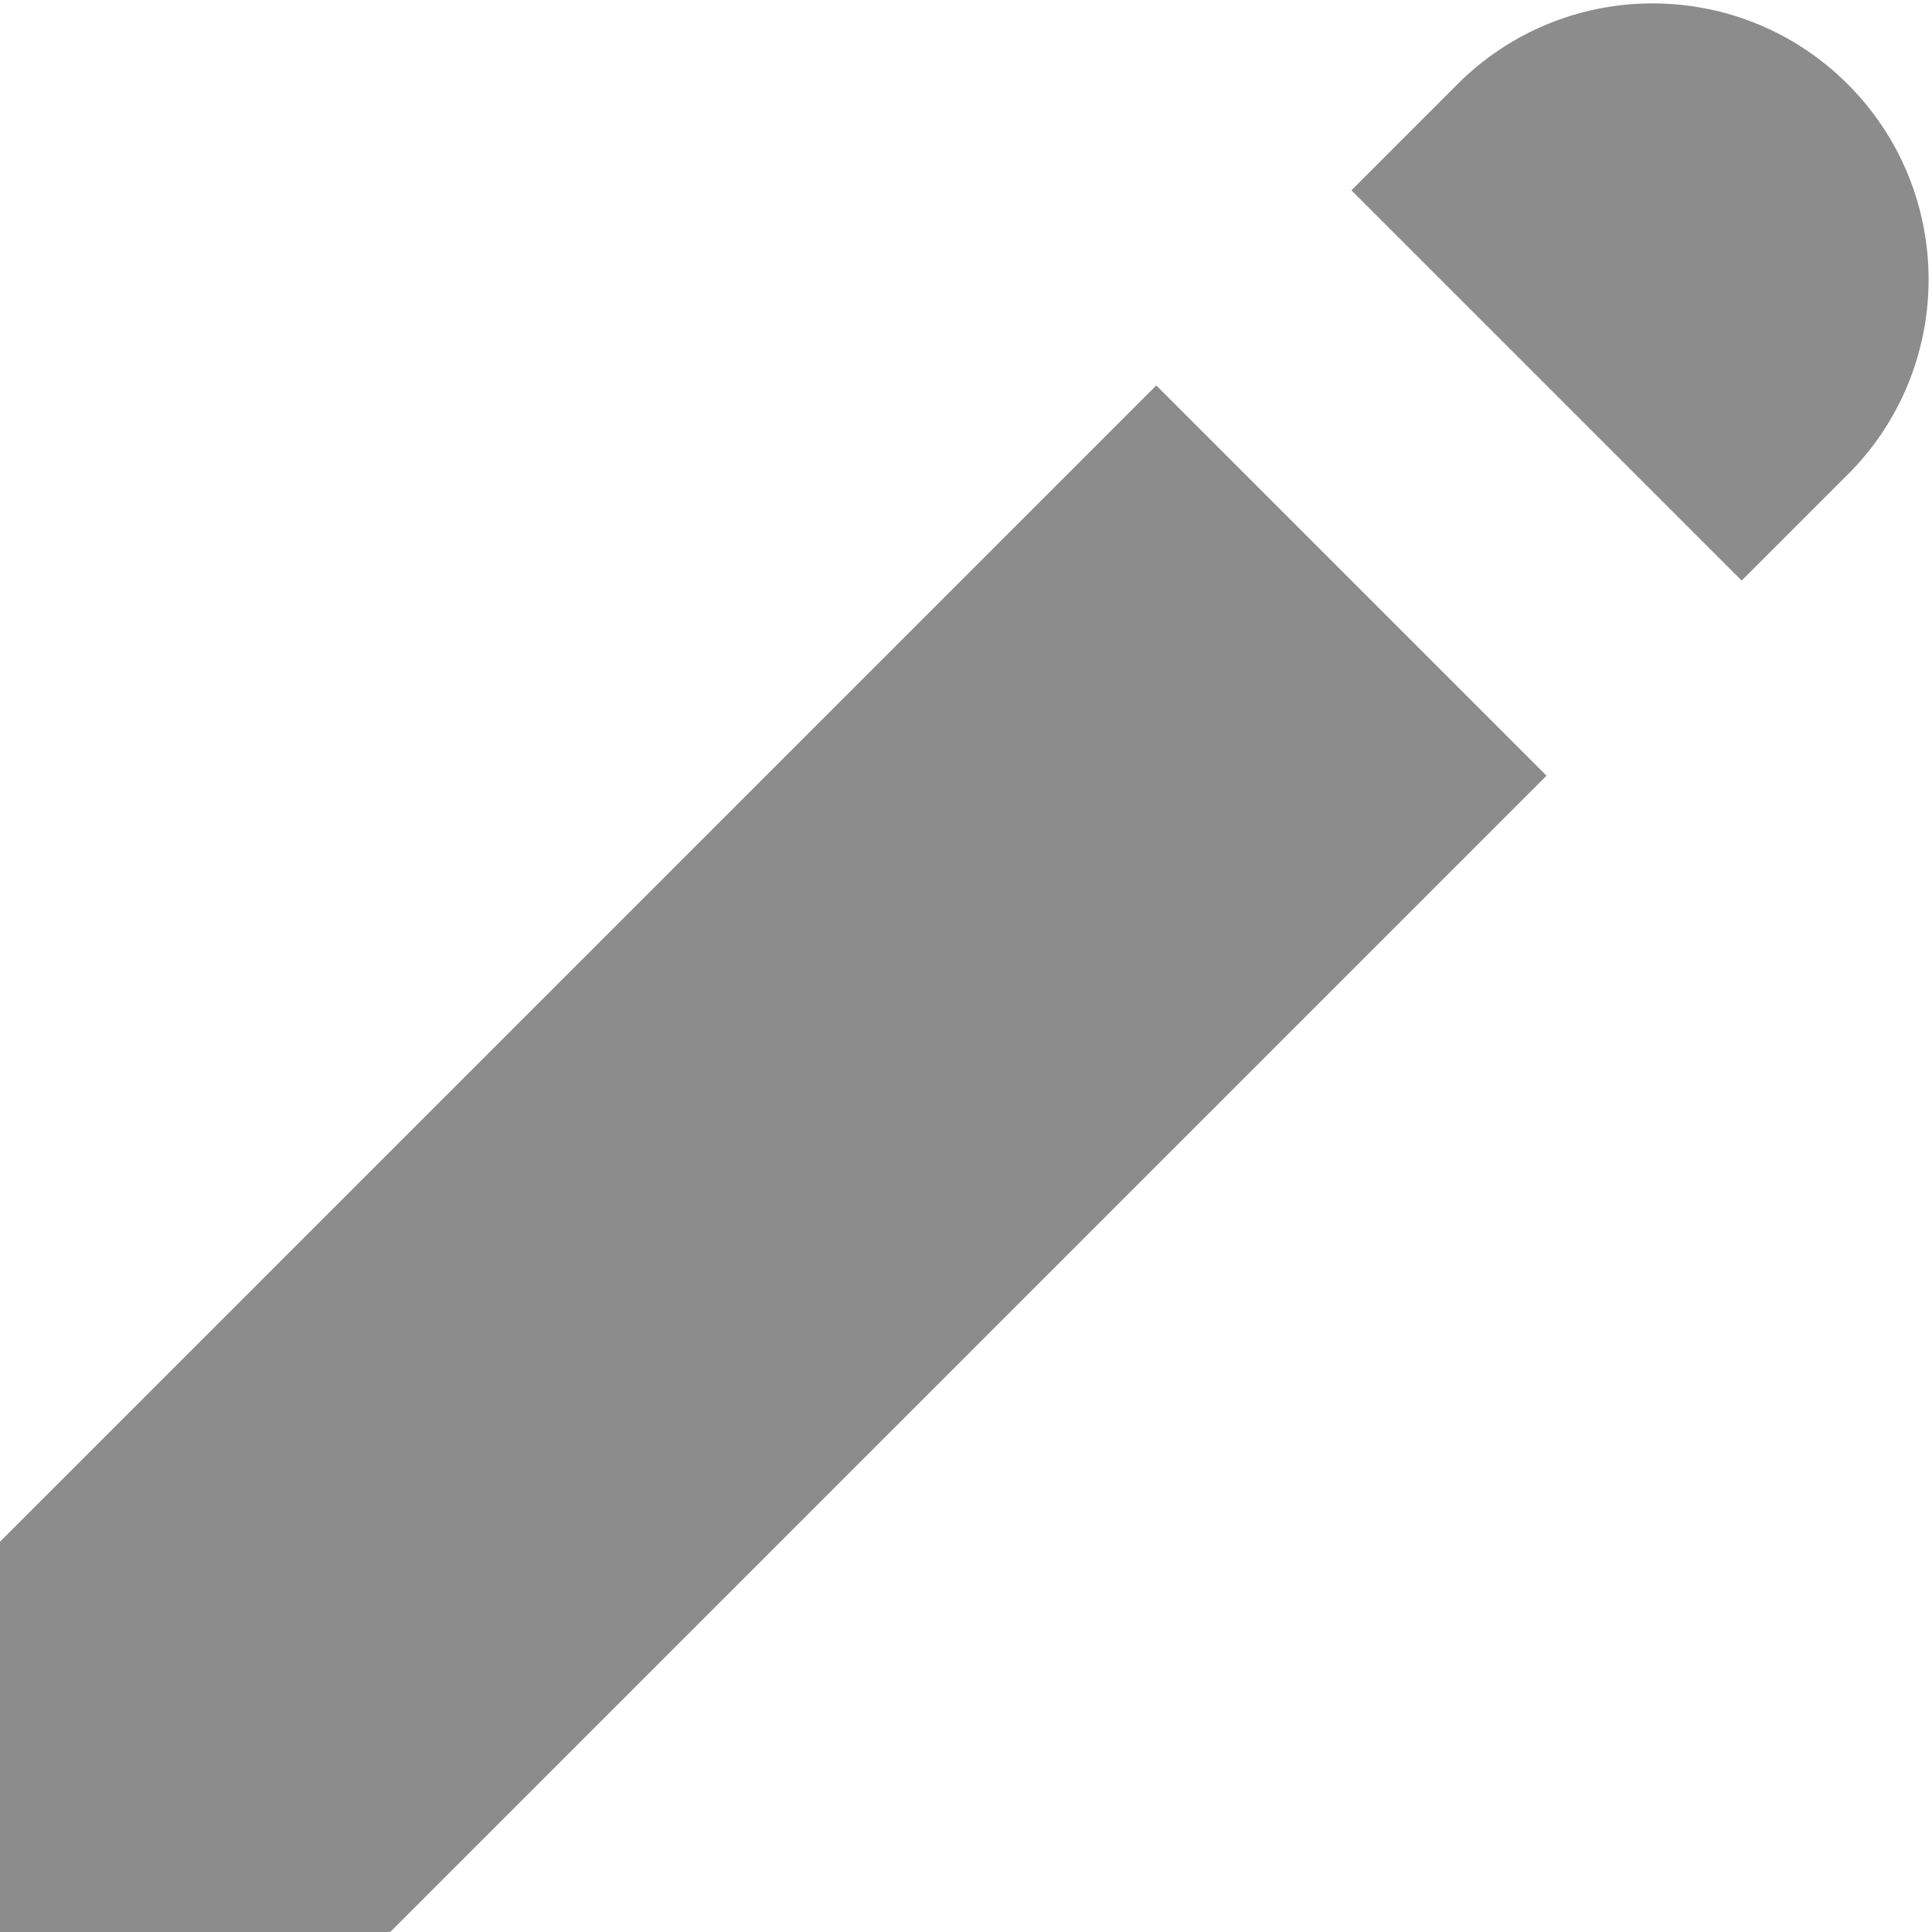
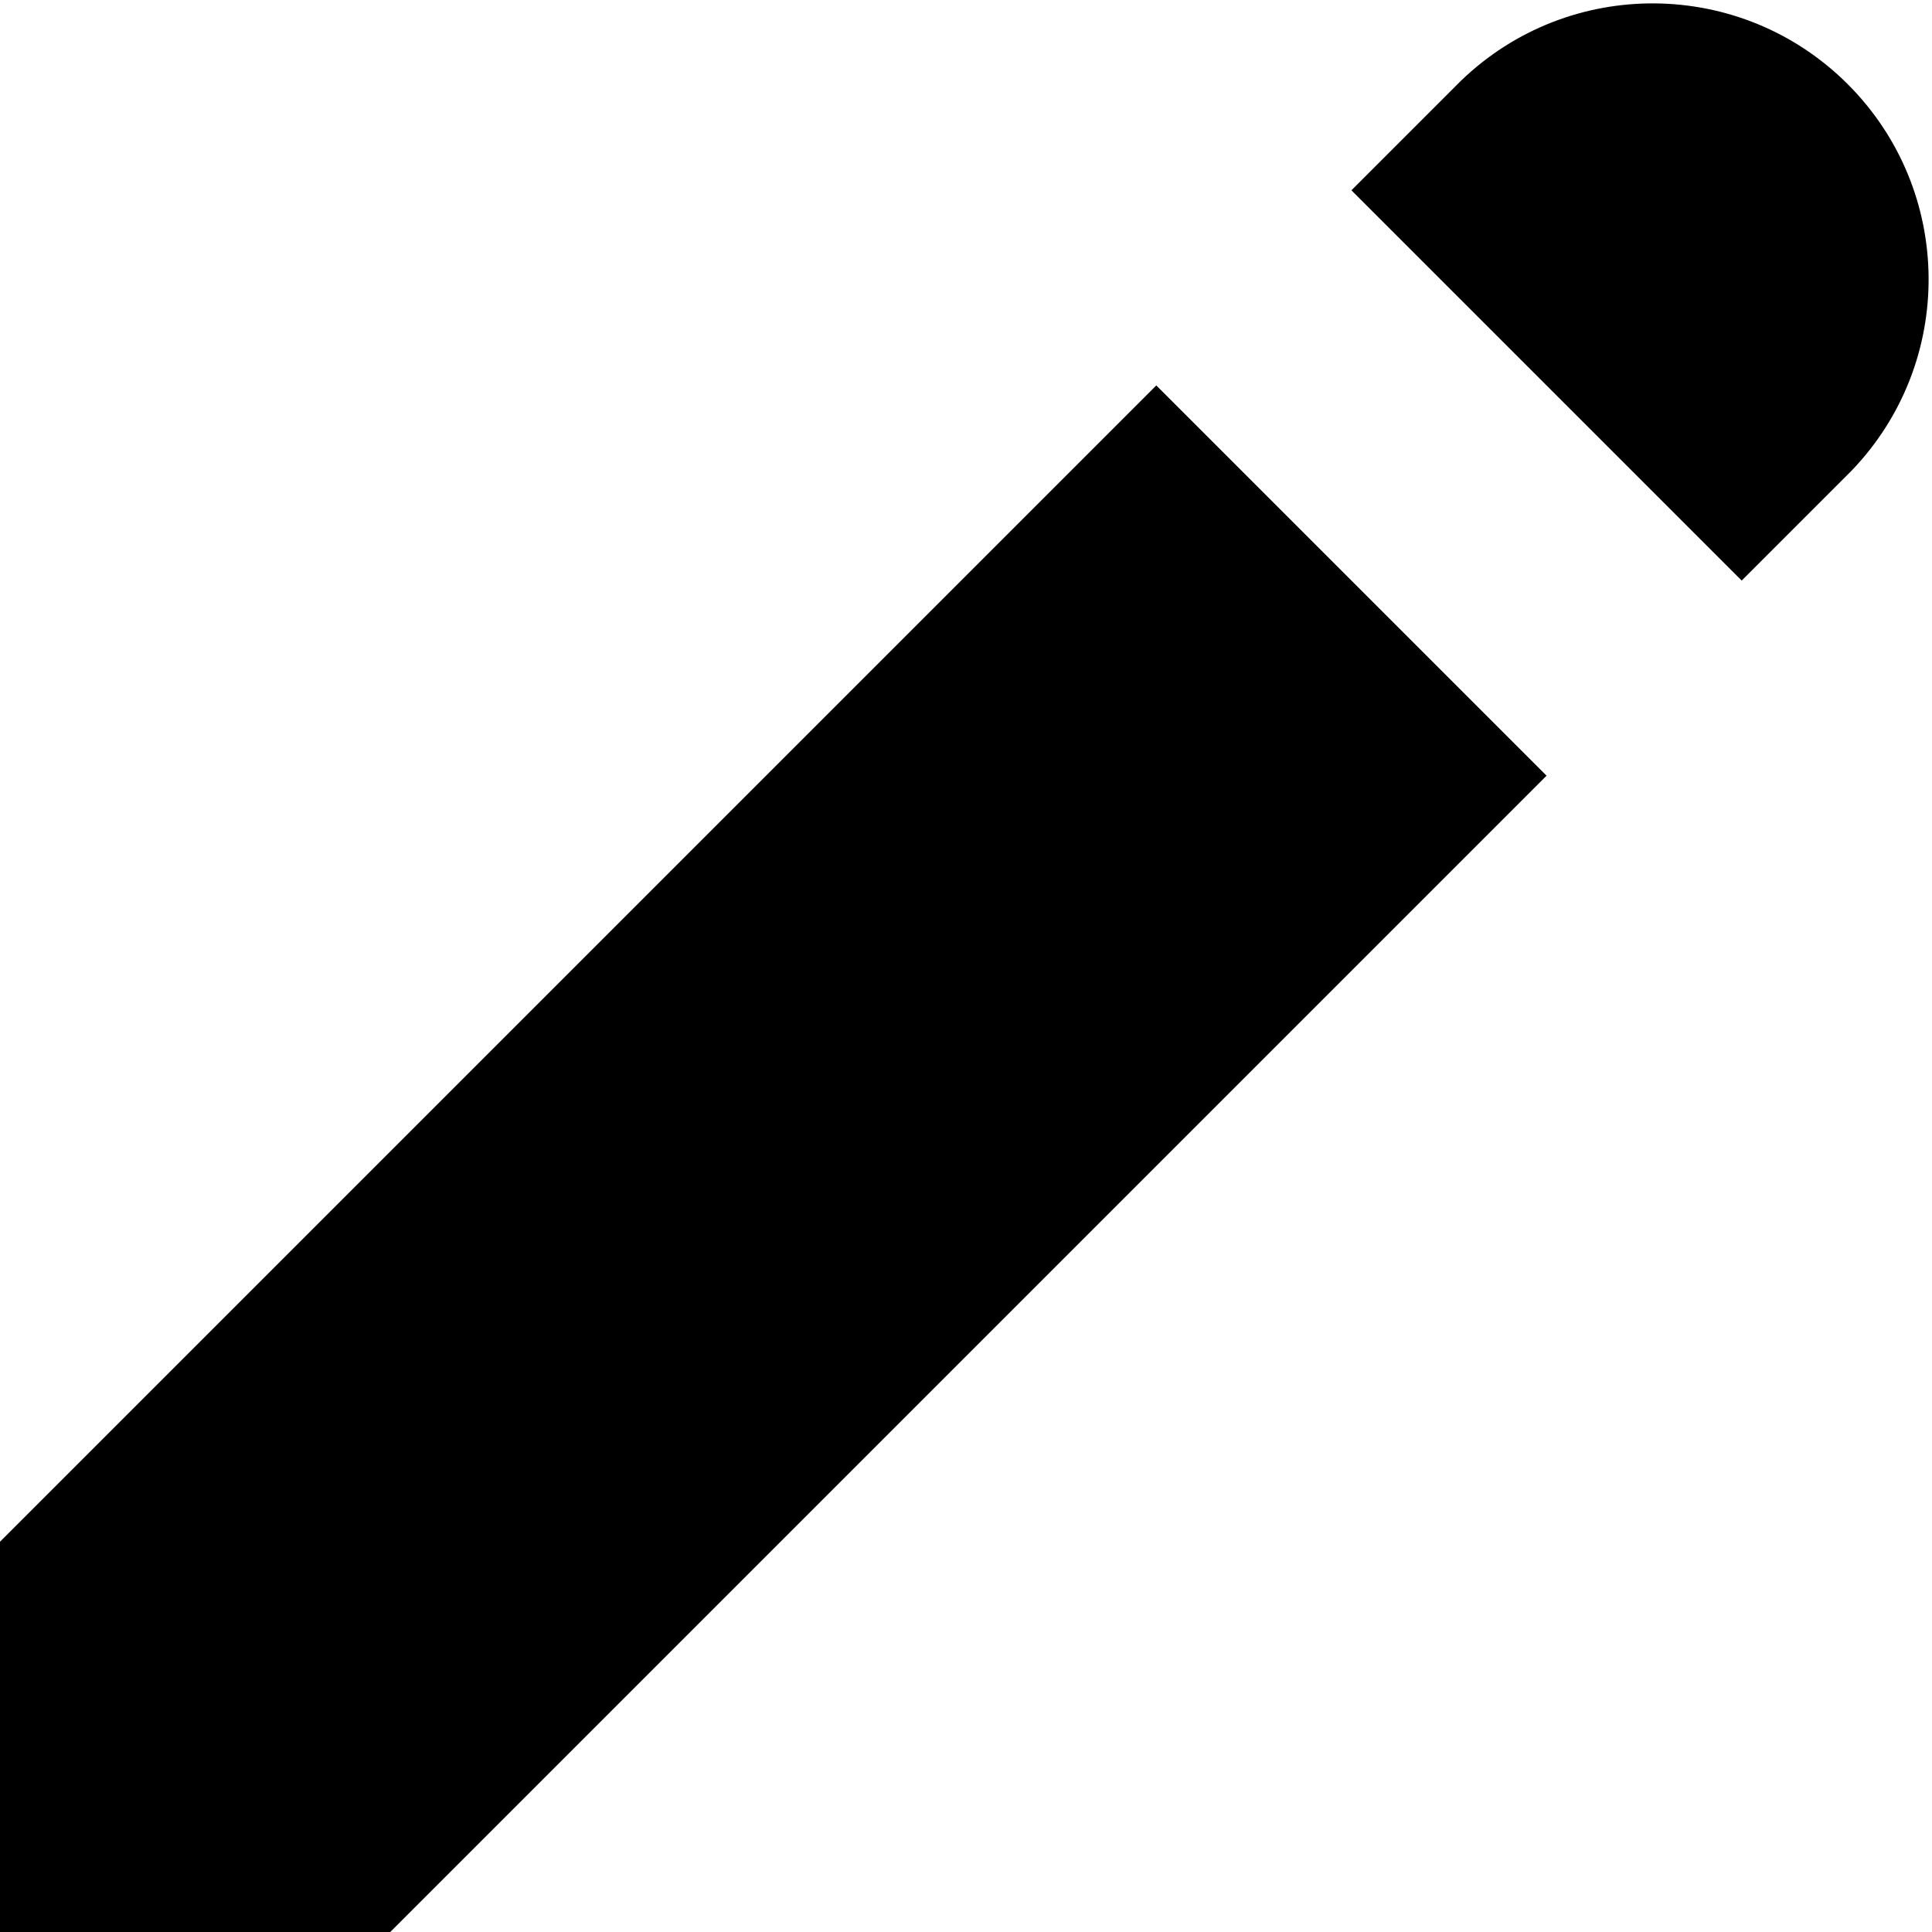
<svg xmlns="http://www.w3.org/2000/svg" width="14" height="14" viewBox="0 0 14 14">
  <defs>
    <style>.a{fill:#8c8c8c;}</style>
  </defs>
-   <path class="a" d="M.793.586A2,2,0,0,1,3.621,3.414l-.793.793L0,1.379Z" transform="translate(9.793 0)" />
-   <path class="a" d="M8.379,0,0,8.379v2.828H2.828l8.379-8.379Z" transform="translate(0 2.793)" />
+   <path className="a" d="M.793.586A2,2,0,0,1,3.621,3.414l-.793.793L0,1.379Z" transform="translate(9.793 0)" />
+   <path className="a" d="M8.379,0,0,8.379v2.828H2.828l8.379-8.379Z" transform="translate(0 2.793)" />
</svg>
